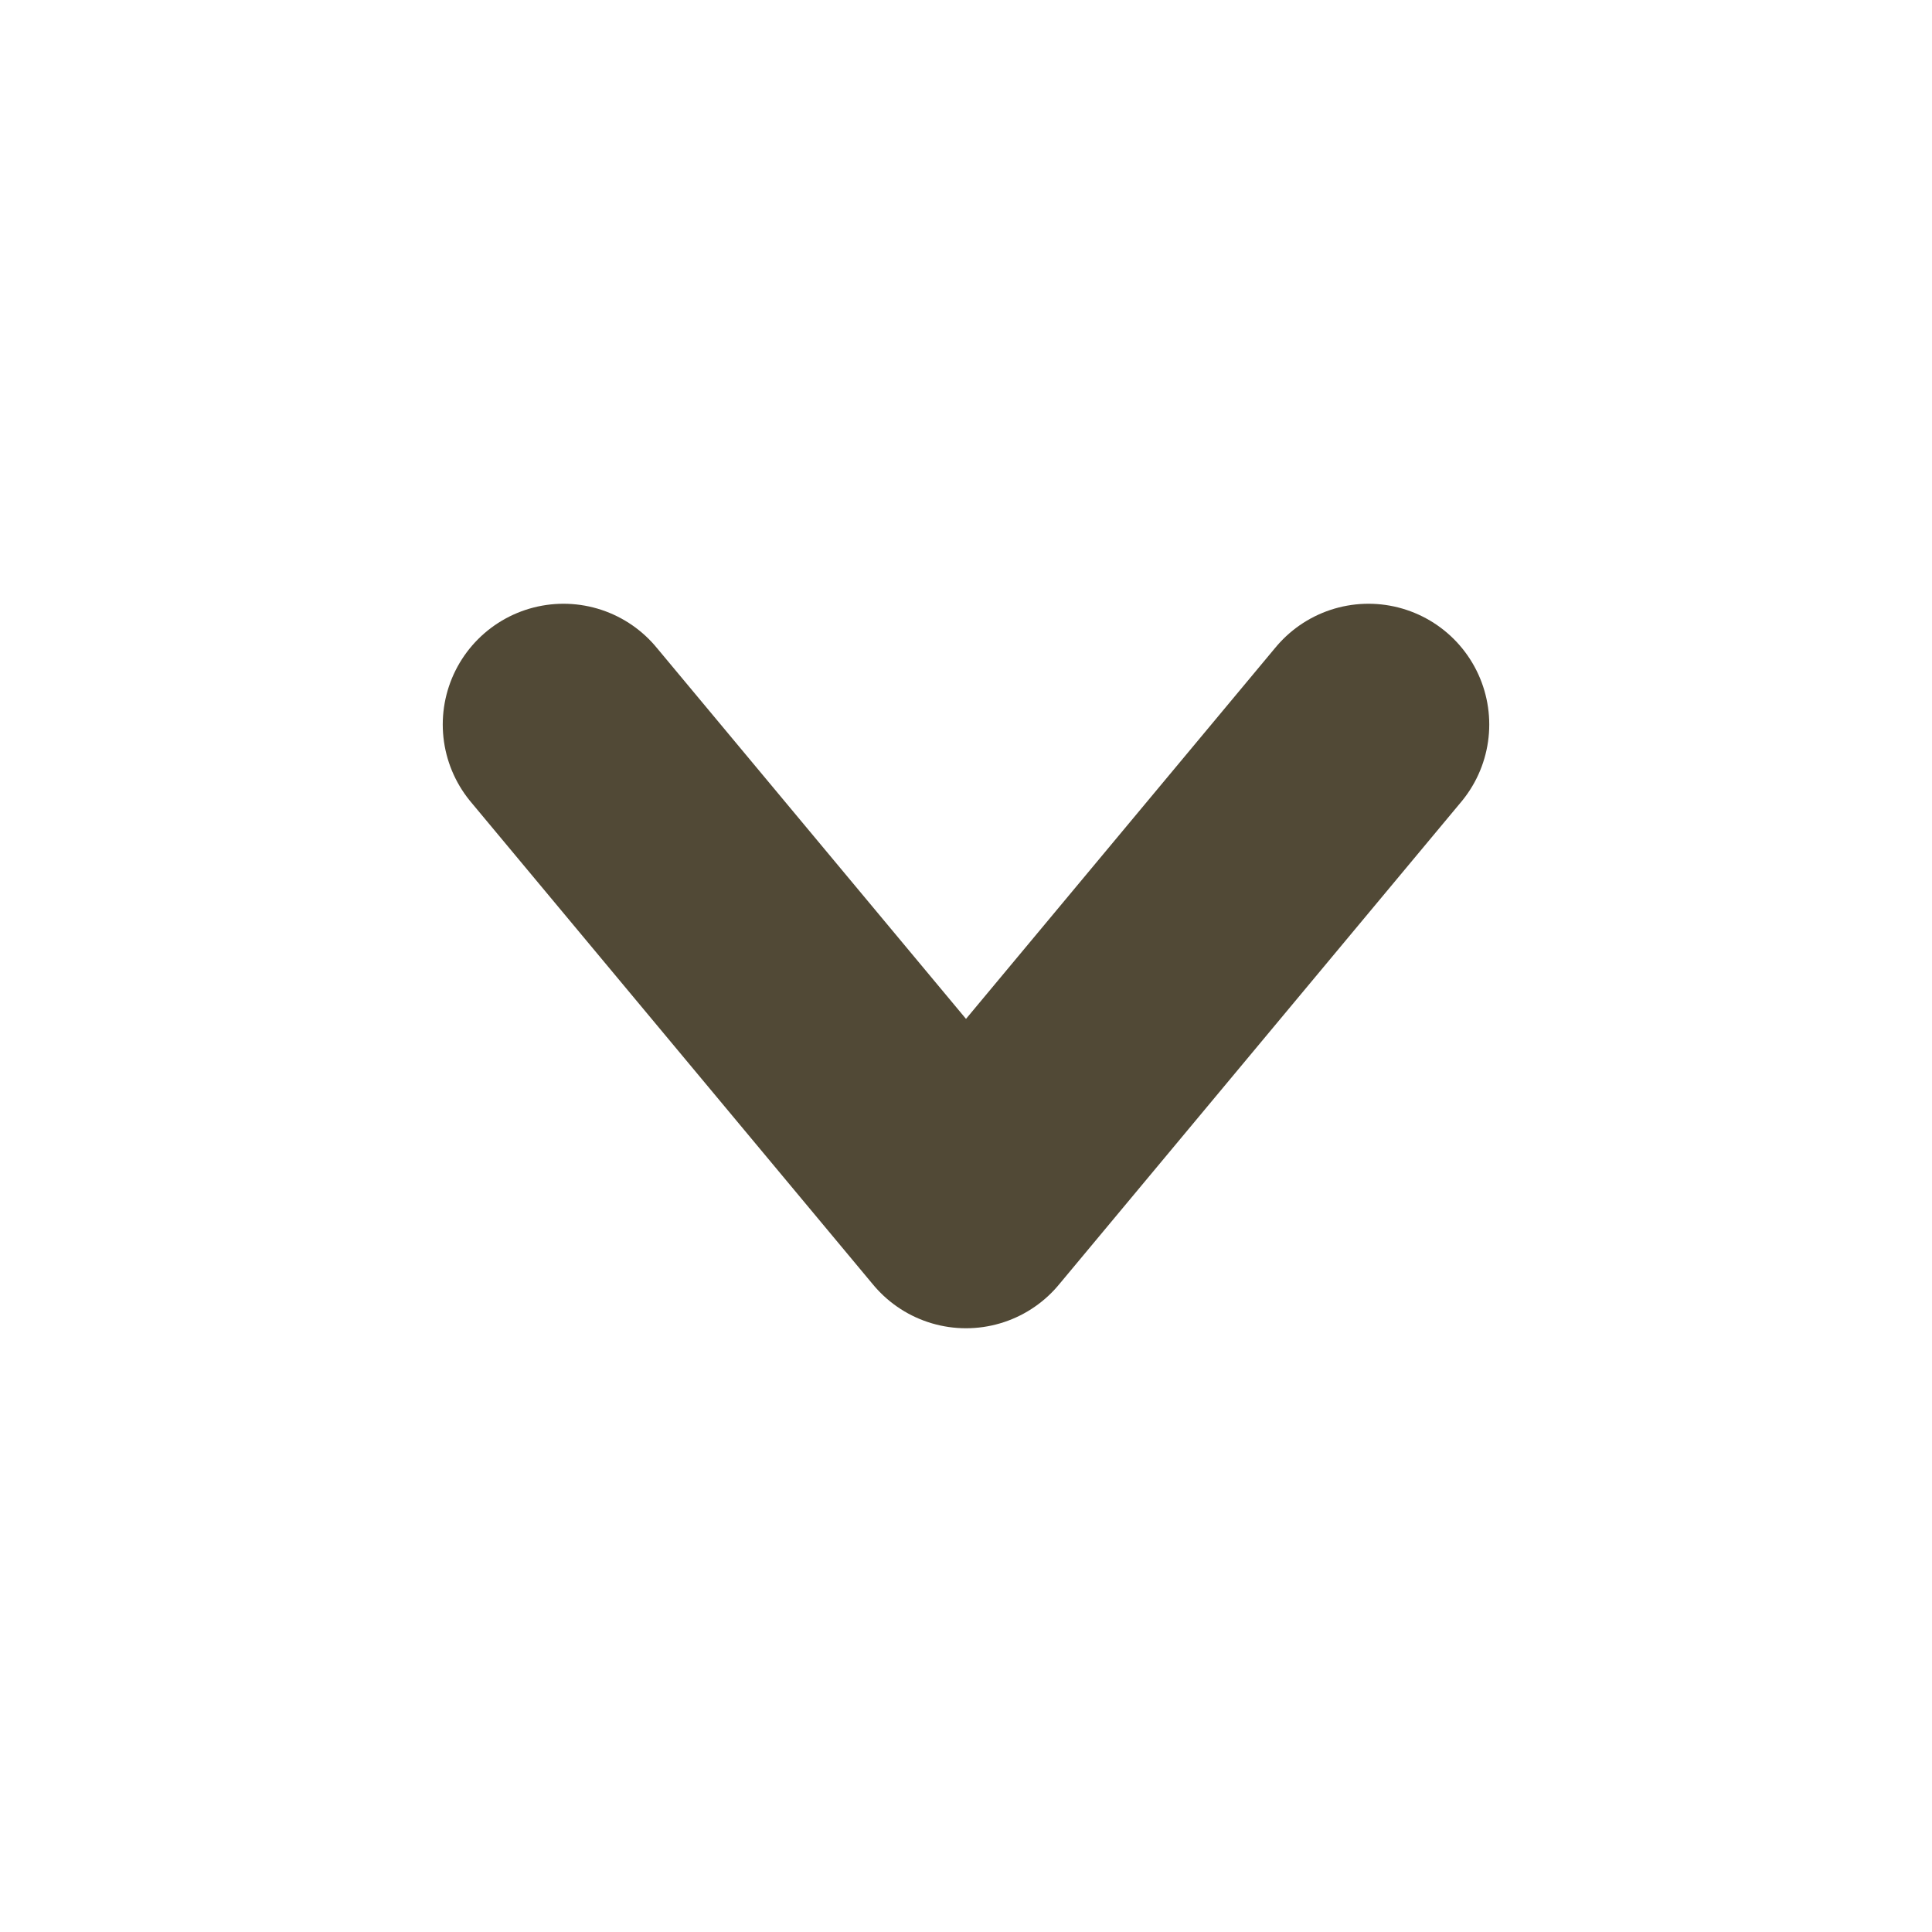
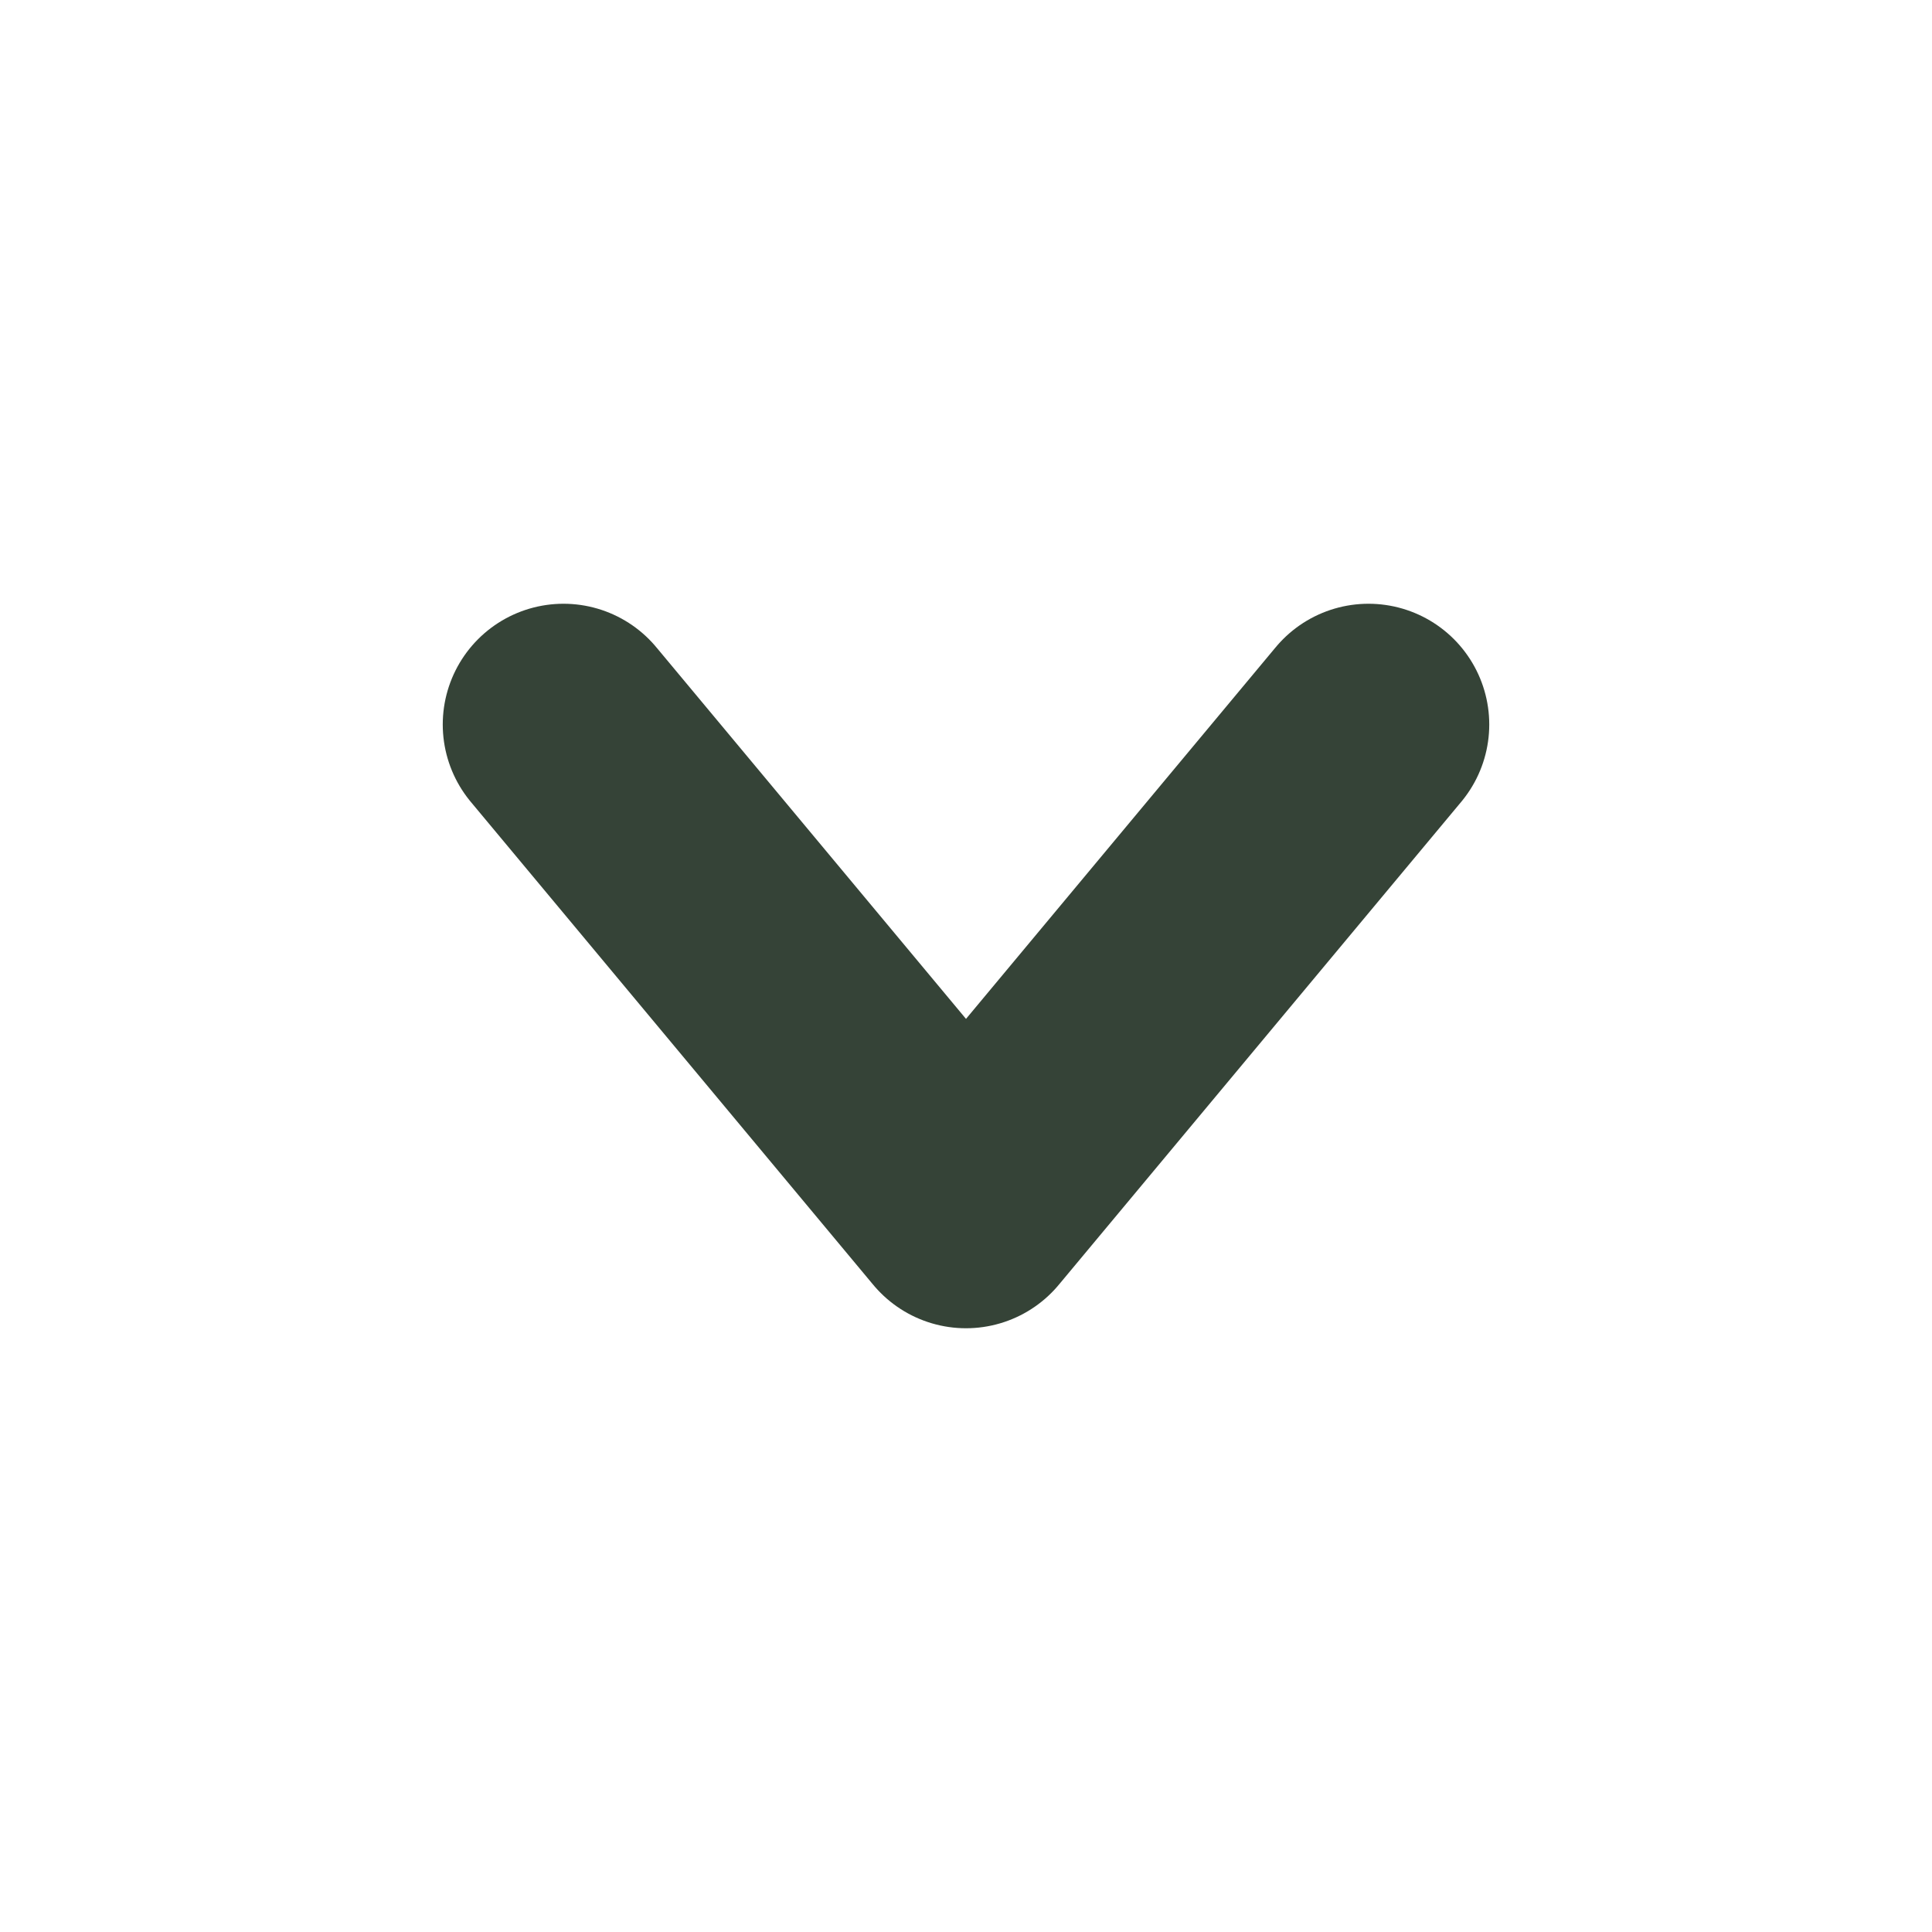
<svg xmlns="http://www.w3.org/2000/svg" width="24" height="24" viewBox="0 0 24 24">
-   <path d="m7 9 5 6 5-6" fill="none" stroke="#514936" stroke-width="3" stroke-linecap="round" stroke-linejoin="round" />
+   <path d="m7 9 5 6 5-6" fill="none" stroke="#354337" stroke-width="3" stroke-linecap="round" stroke-linejoin="round" />
</svg>
